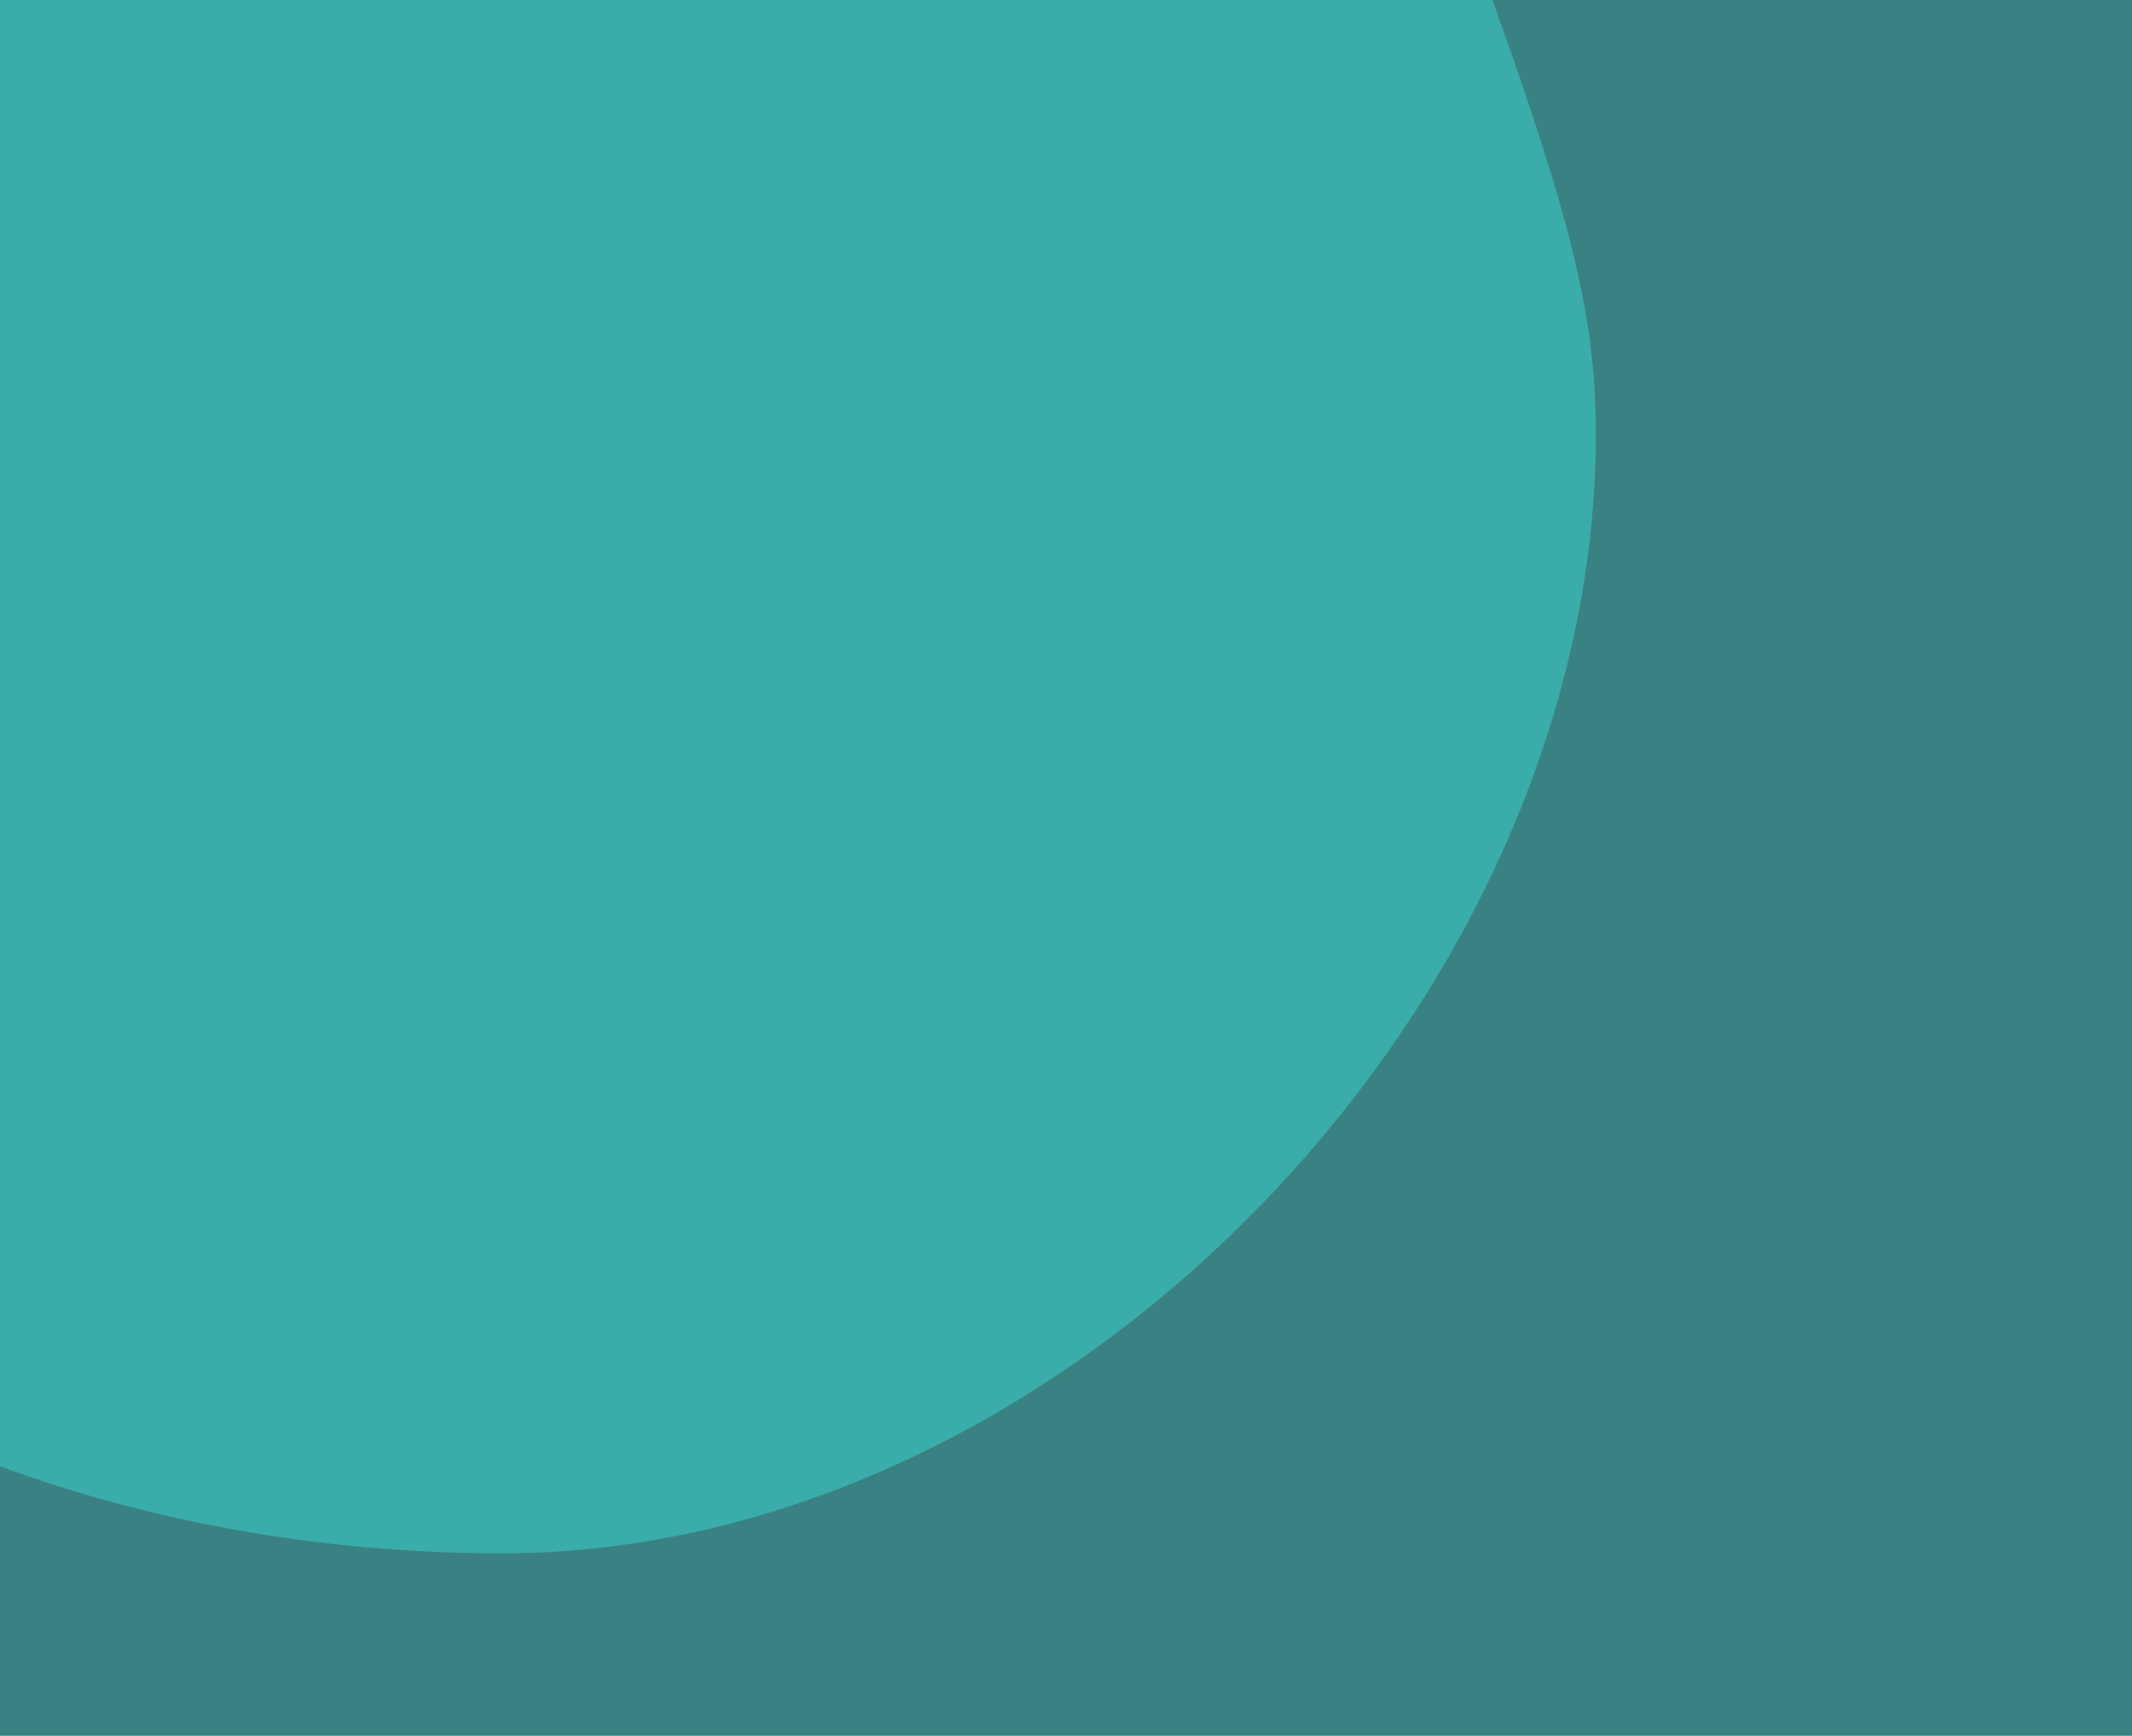
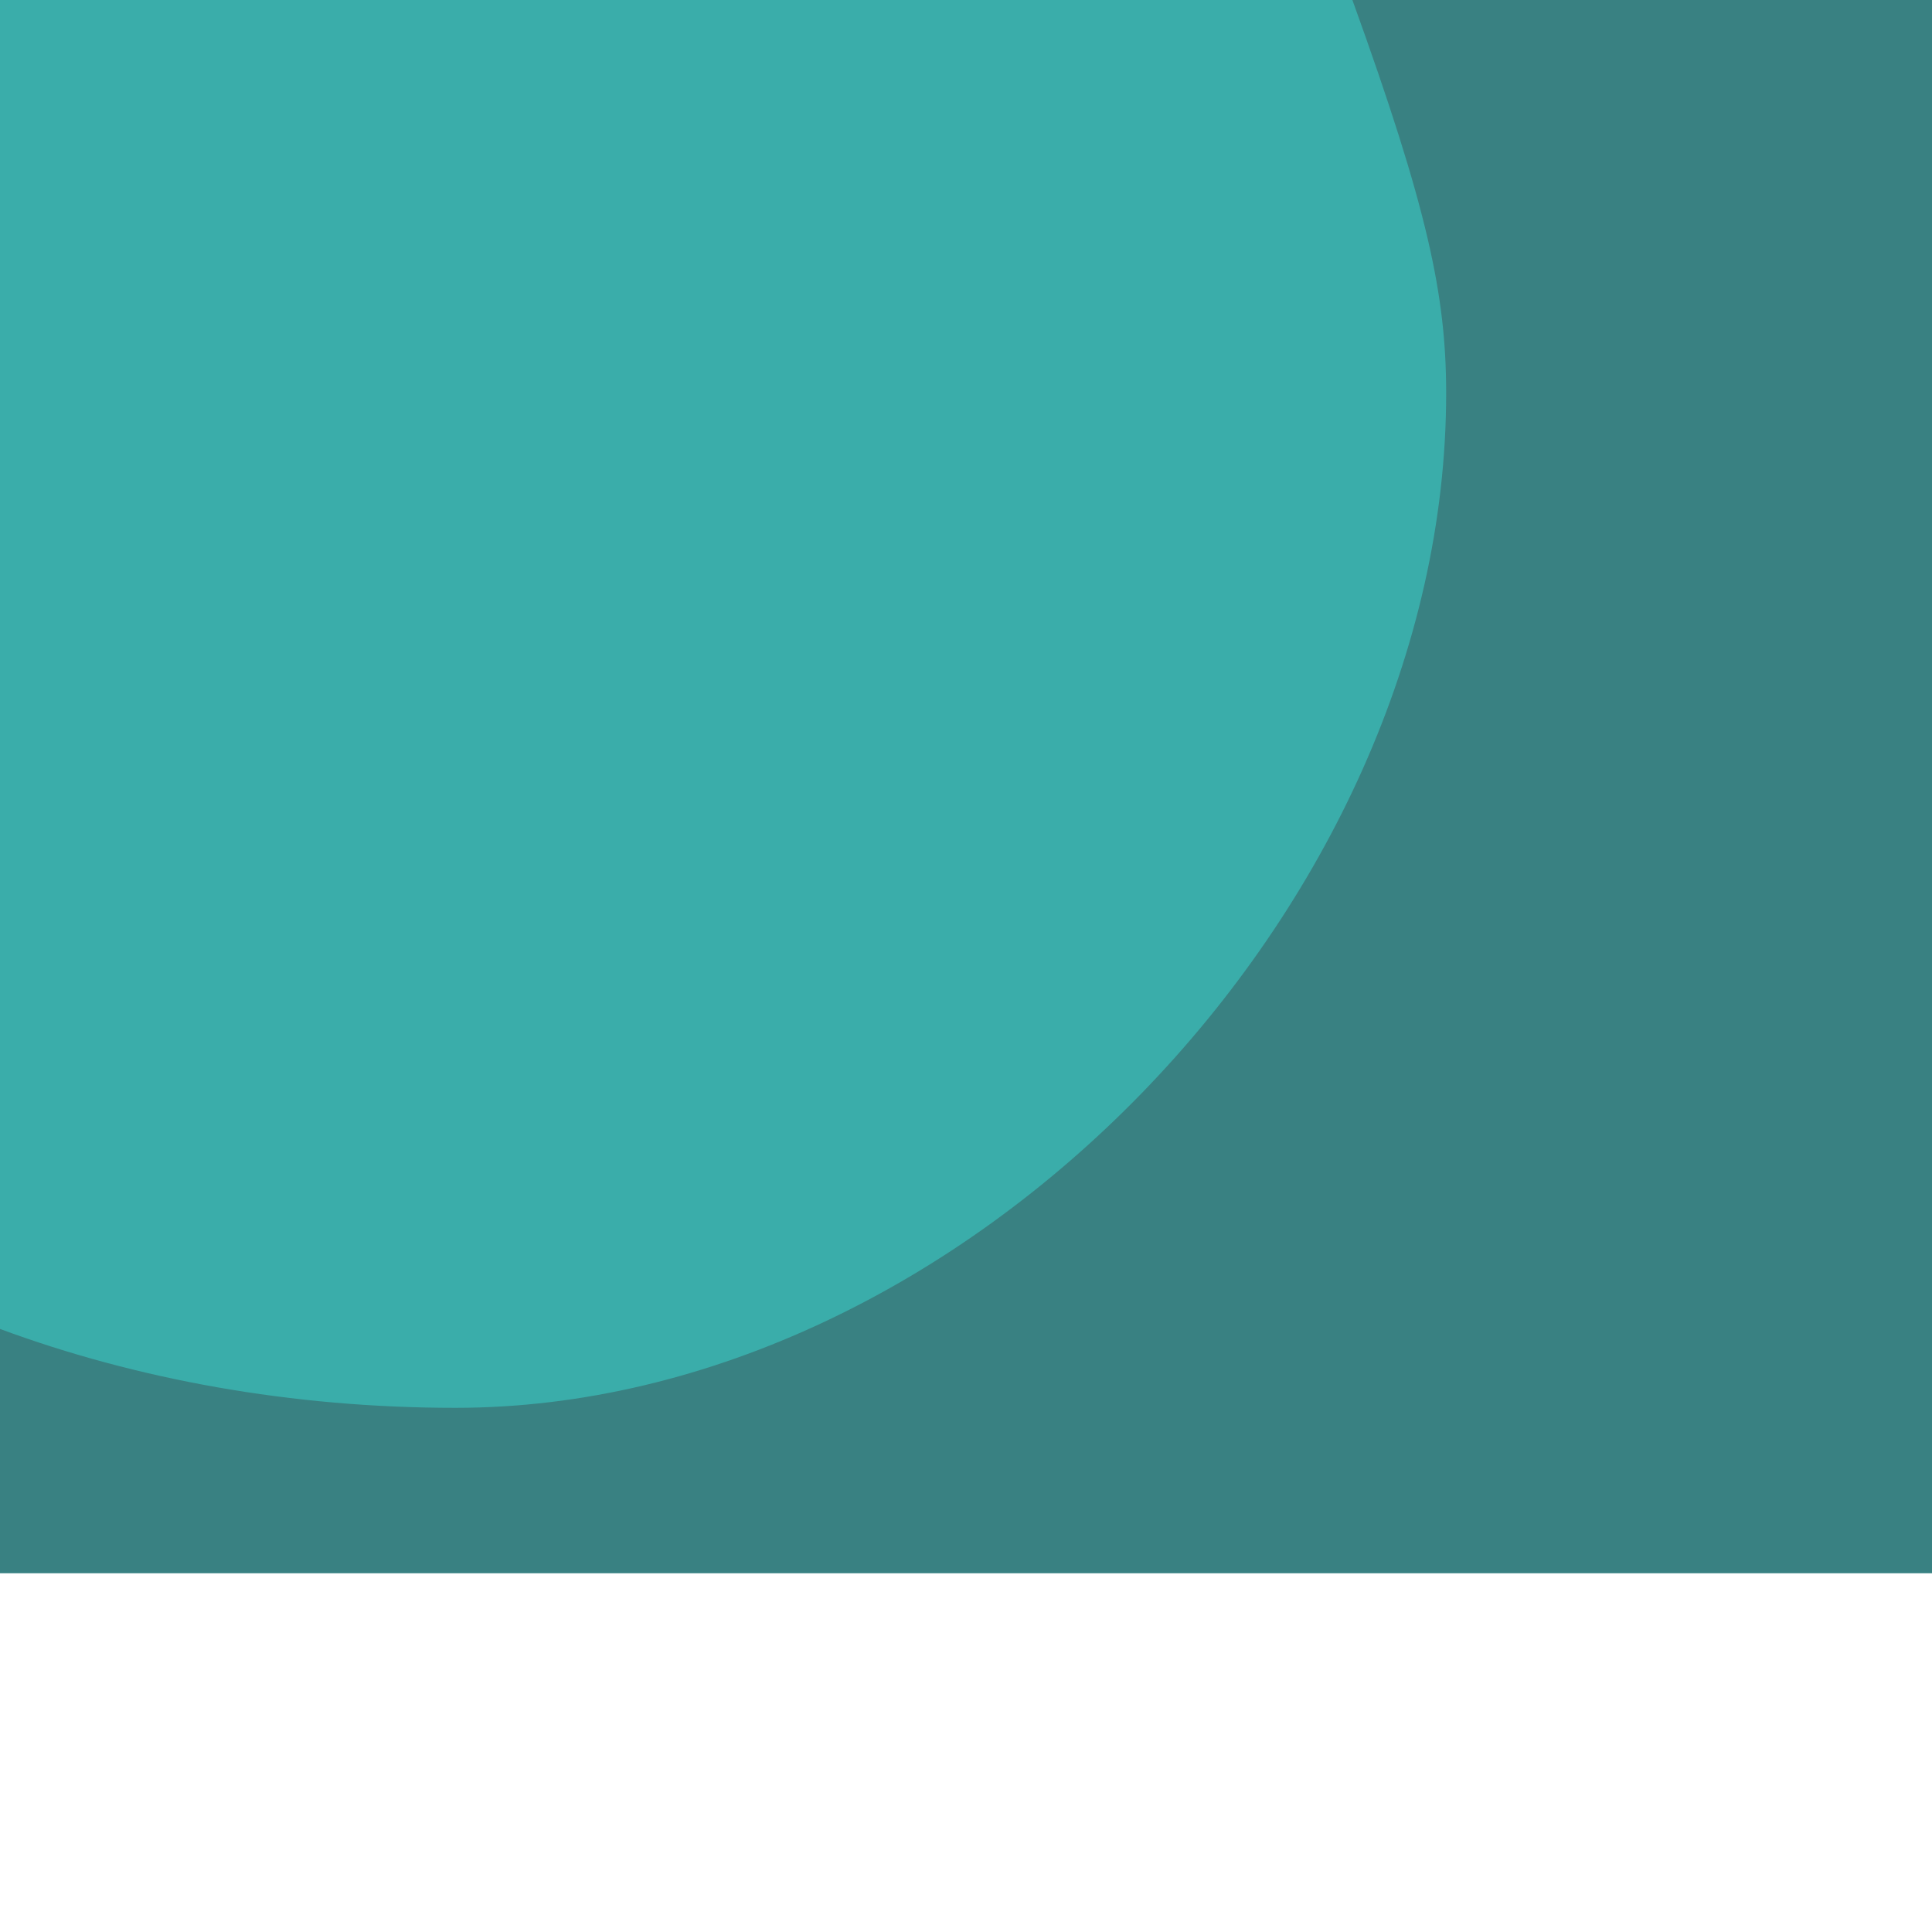
- <svg xmlns="http://www.w3.org/2000/svg" viewBox="0 0 1400 1140">
+ <svg xmlns="http://www.w3.org/2000/svg" viewBox="0 0 1400 1400">
  <rect width="1400" height="1140" style="fill: #3aadaa" />
  <rect width="1400" height="1140" style="fill: #383e45;opacity: 0.4" />
  <path d="M1047.94,285c0-71-13.29-133.66-67.94-285H0V963c98.67,36.51,211,57.17,330.14,57.17C698.6,1020.13,1047.94,657.57,1047.94,285Z" style="fill: #3aadaa" />
</svg>
